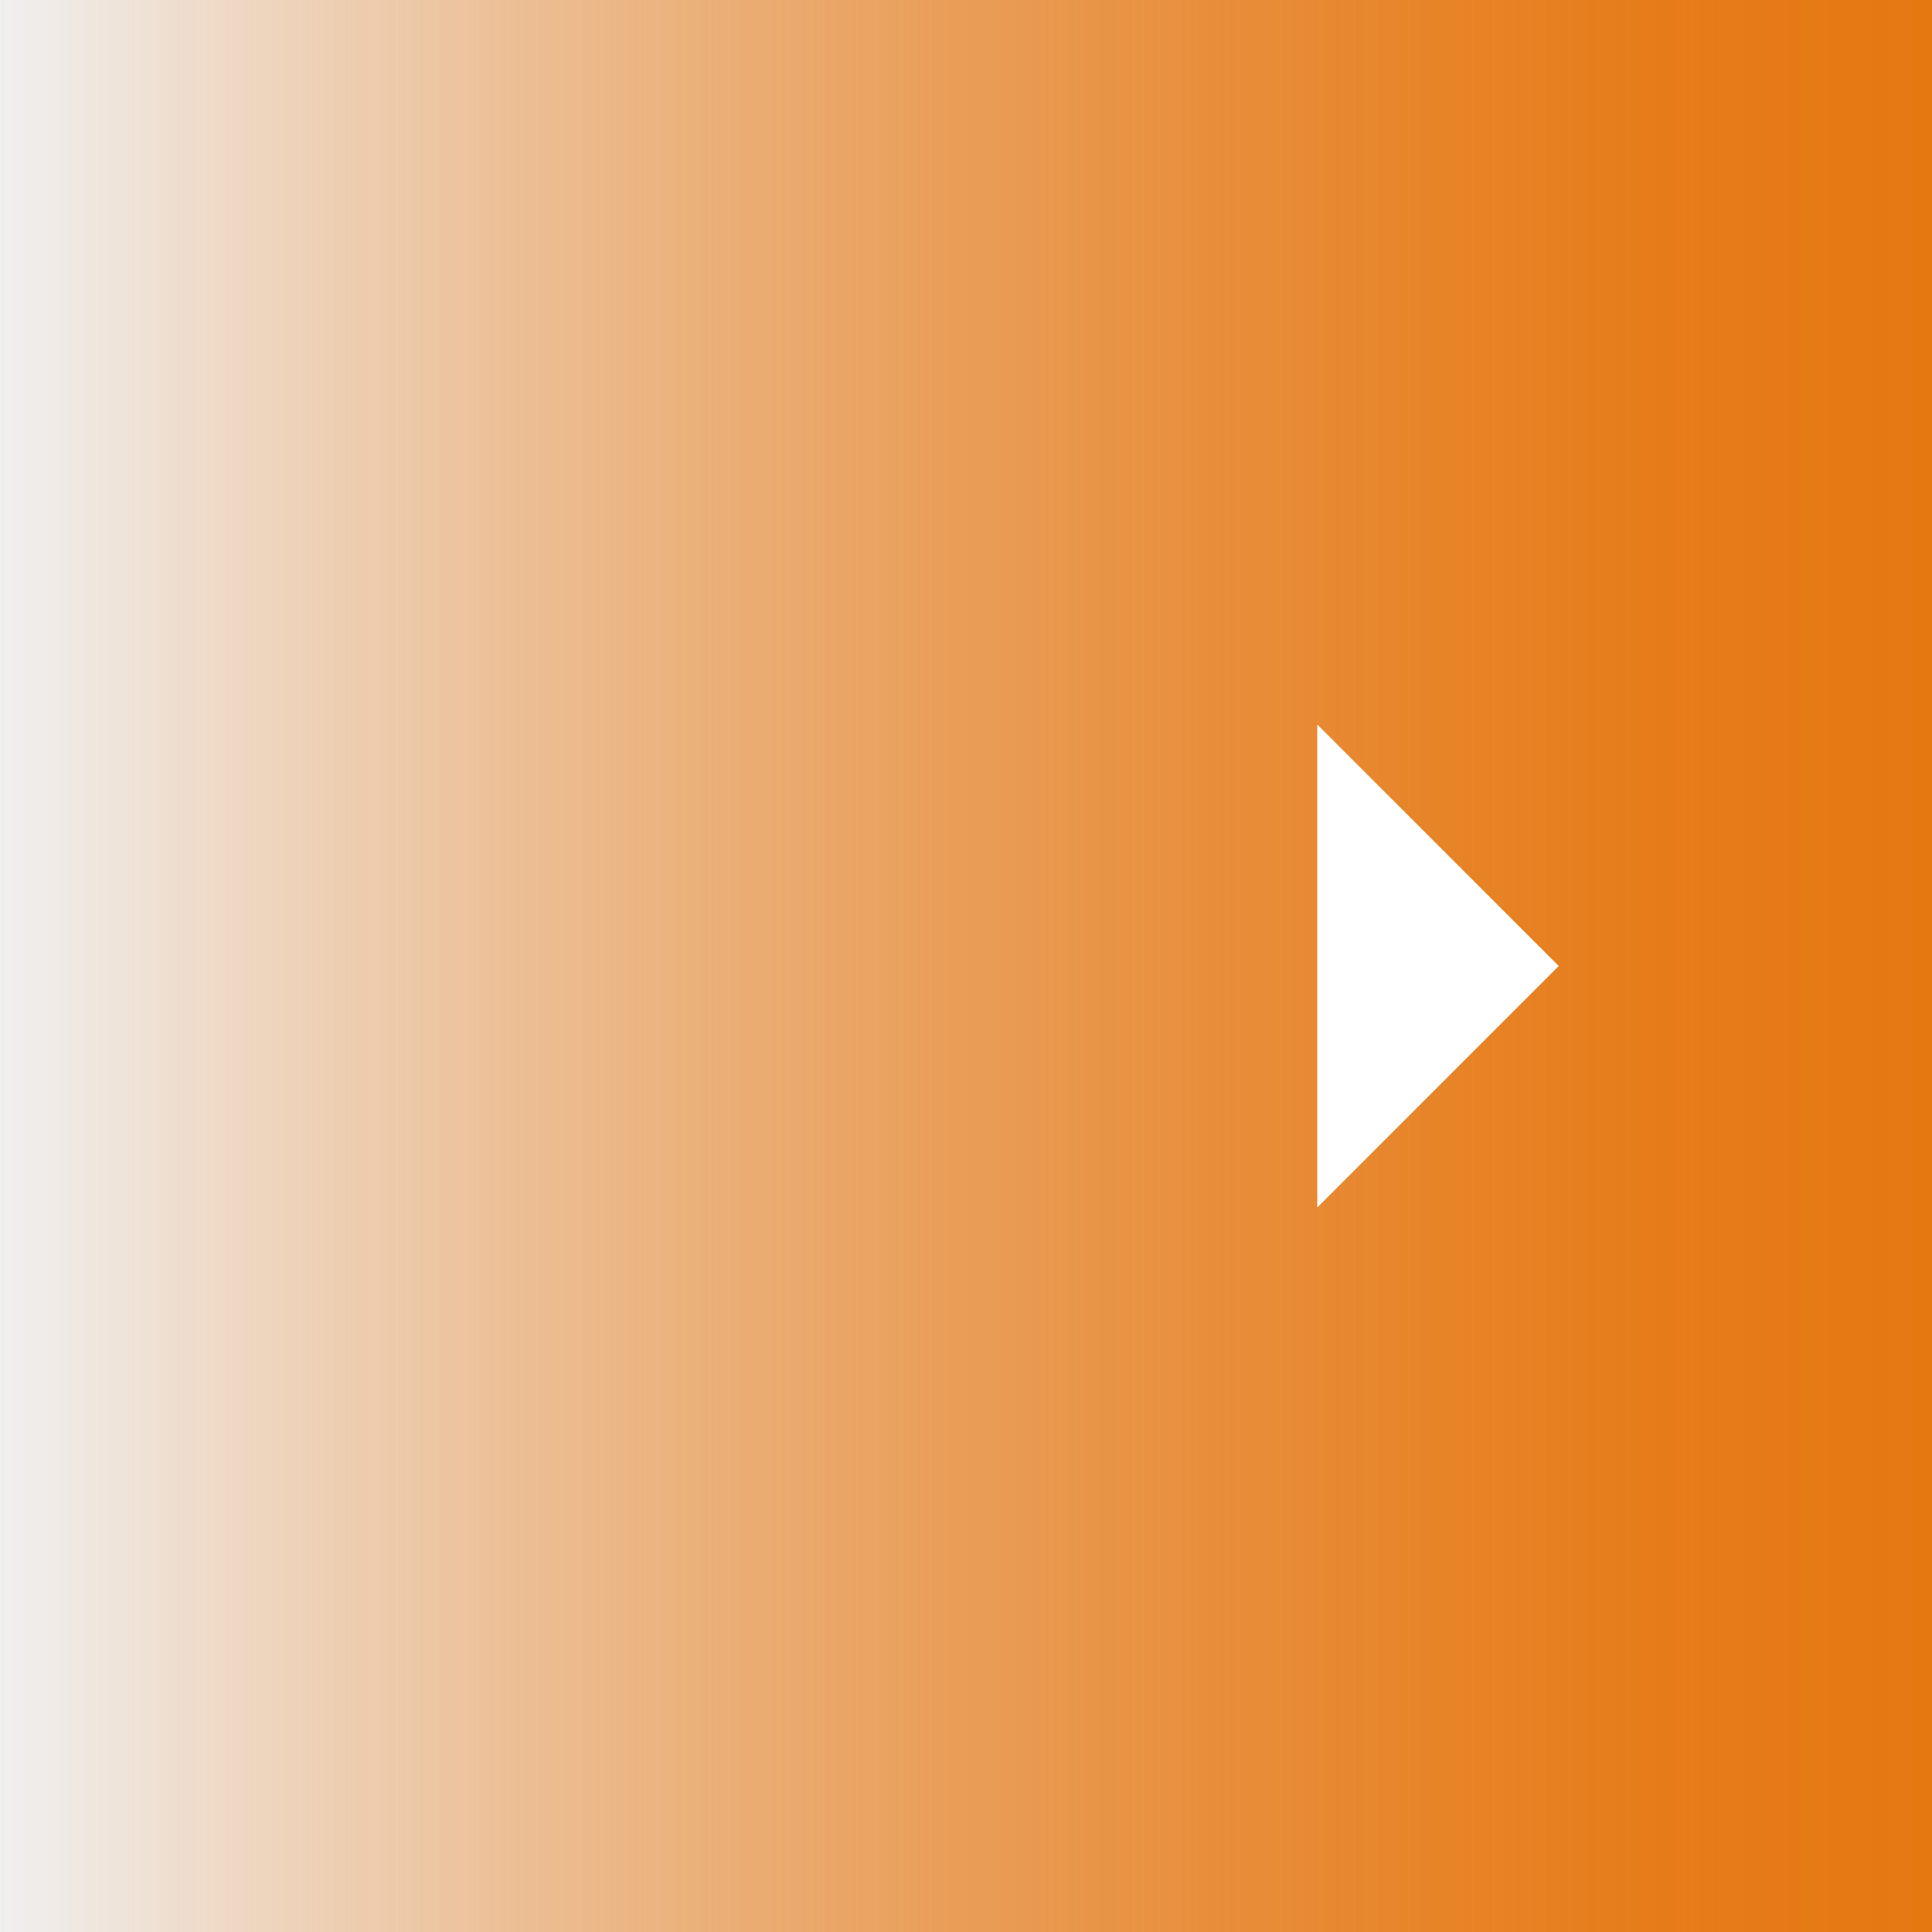
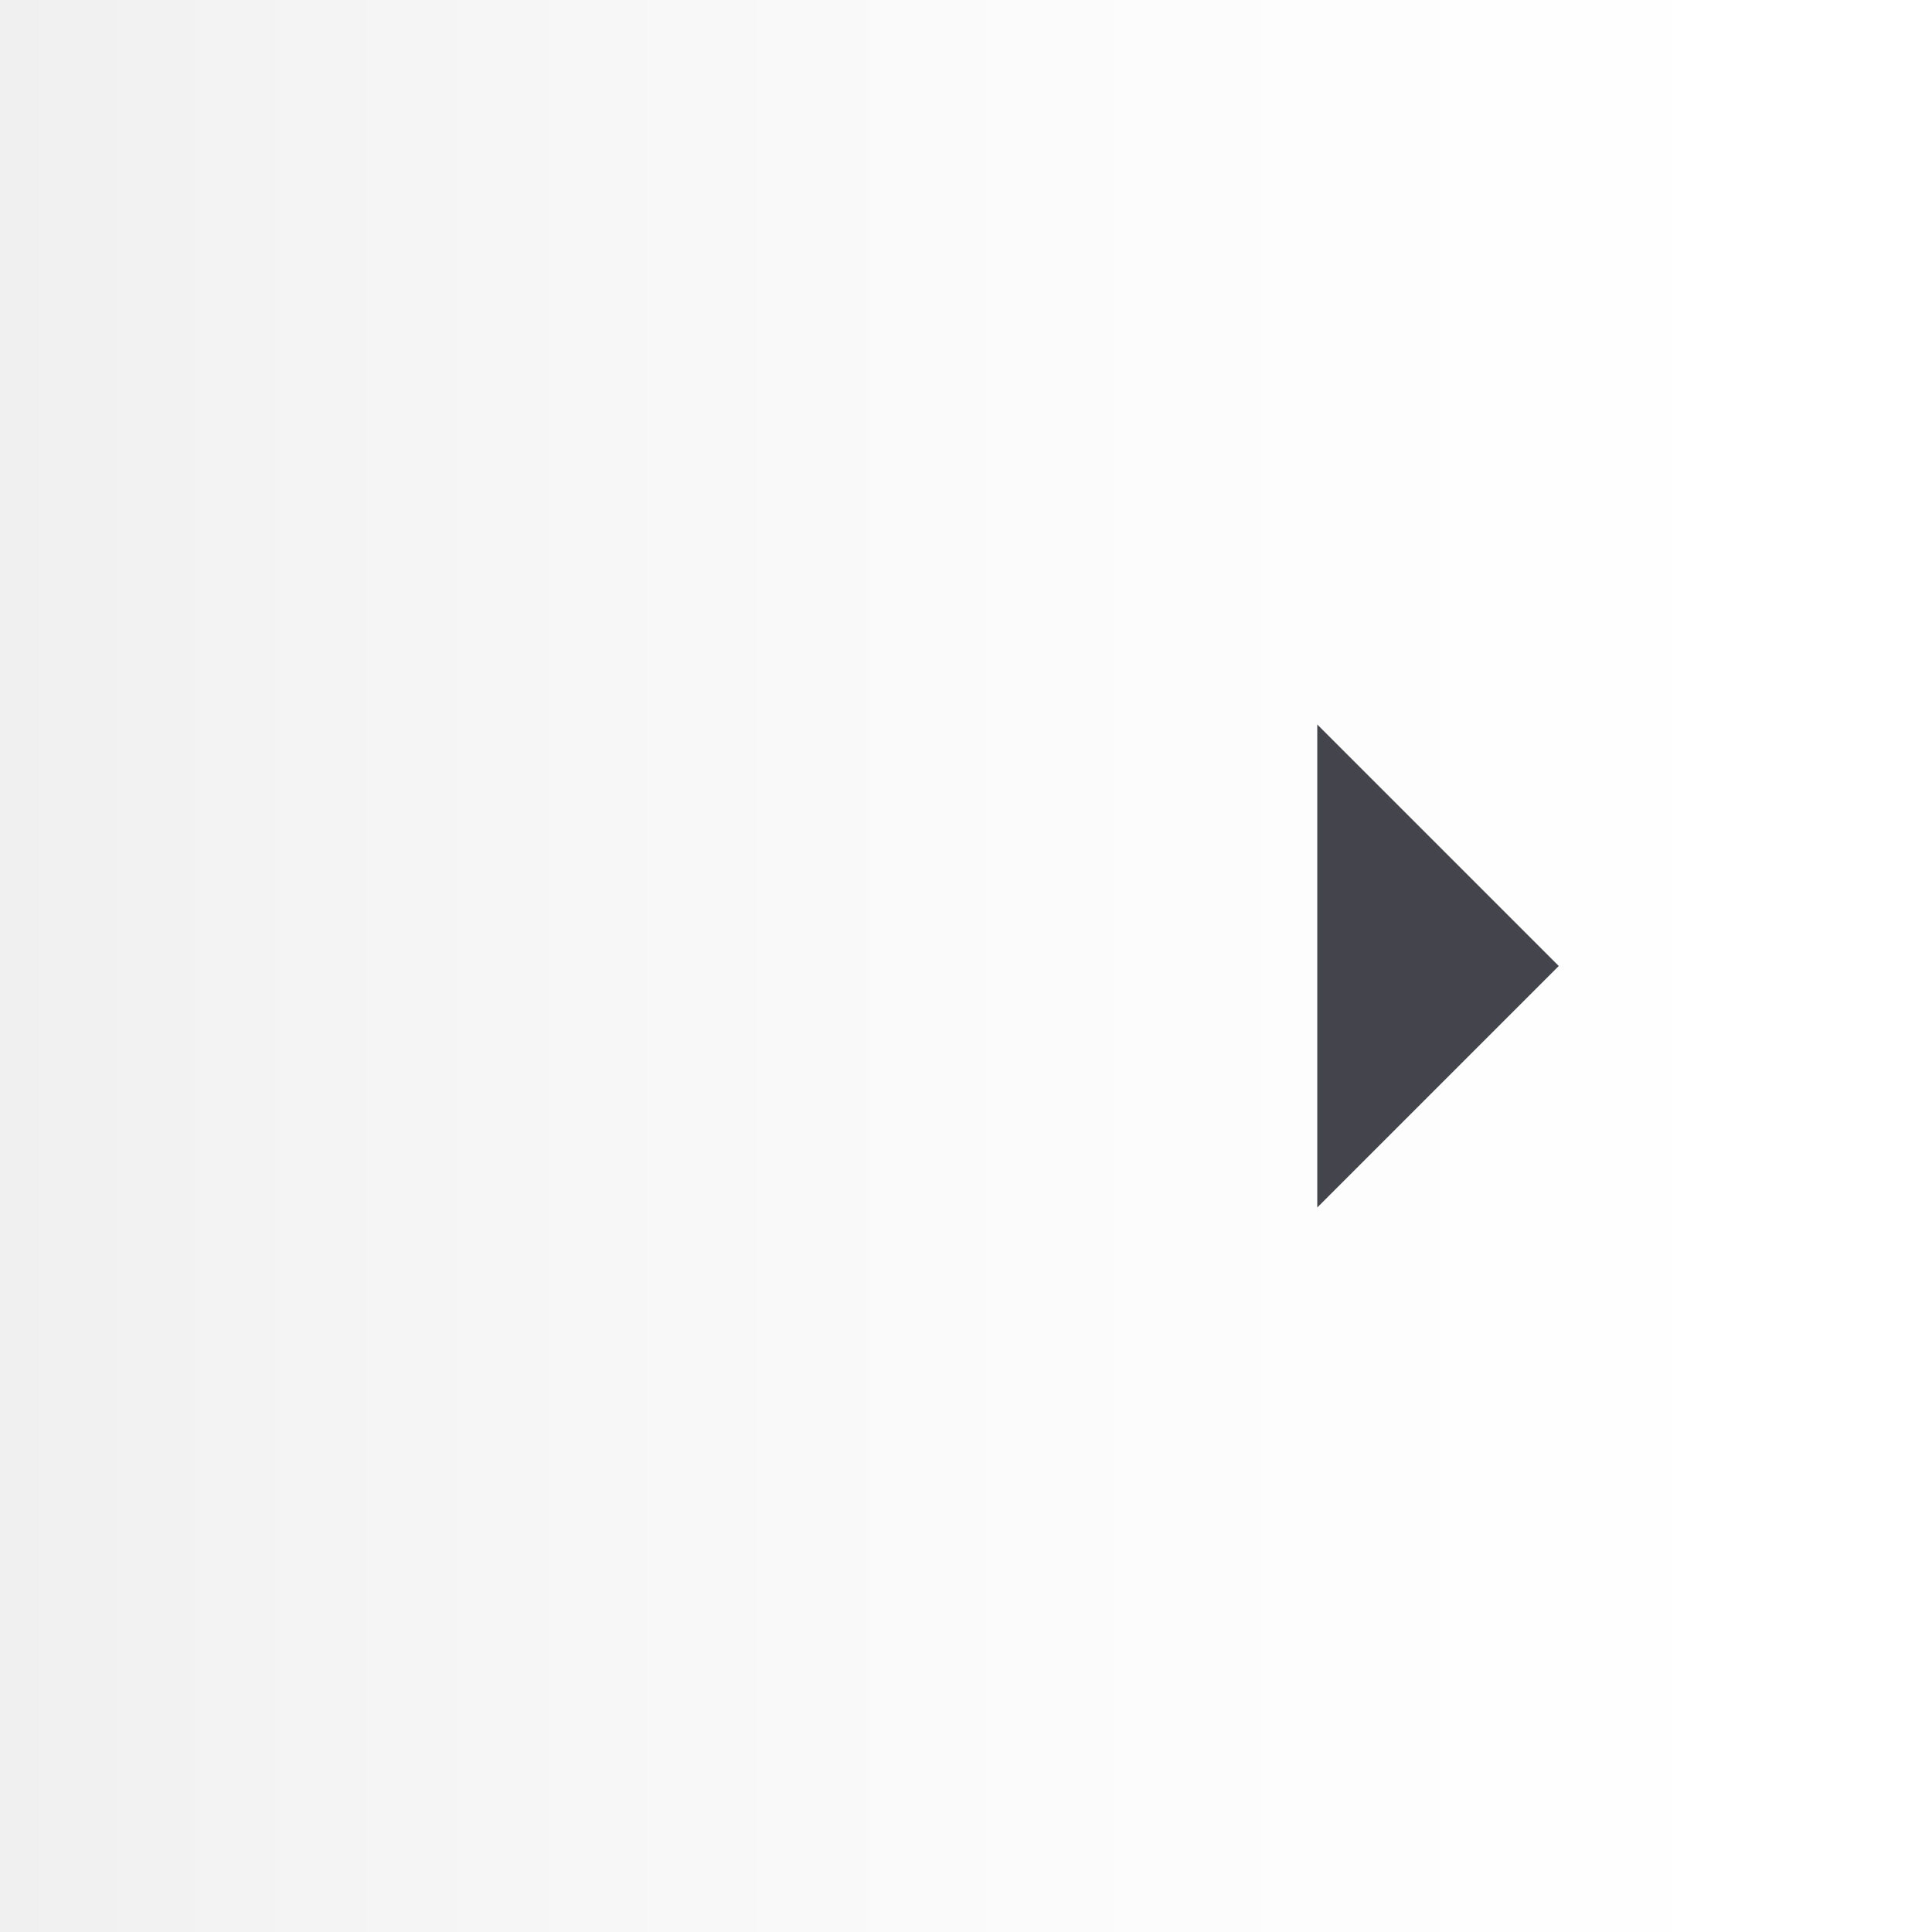
<svg xmlns="http://www.w3.org/2000/svg" width="44" height="44" viewBox="0 0 44 44">
  <defs>
-     <style>.a{fill:url(#a);}.b{fill:#fff;}</style>
+     <style>.a{fill:url(#a);}.b{fill:#43444c;}</style>
    <linearGradient id="a" y1="24" x2="44" y2="24" gradientTransform="matrix(1, 0, 0, -1, 0, 46)" gradientUnits="userSpaceOnUse">
-       <stop offset="0" stop-color="#e67812" stop-opacity="0" />
-       <stop offset="0.14" stop-color="#e67812" stop-opacity="0.23" />
-       <stop offset="0.31" stop-color="#e67812" stop-opacity="0.47" />
-       <stop offset="0.47" stop-color="#e67812" stop-opacity="0.66" />
-       <stop offset="0.62" stop-color="#e67812" stop-opacity="0.81" />
-       <stop offset="0.76" stop-color="#e67812" stop-opacity="0.91" />
-       <stop offset="0.89" stop-color="#e67812" stop-opacity="0.98" />
-       <stop offset="1" stop-color="#e67812" />
+       <stop offset="0" stop-color="#fff" stop-opacity="0" />
+       <stop offset="0.14" stop-color="#fff" stop-opacity="0.23" />
+       <stop offset="0.31" stop-color="#fff" stop-opacity="0.47" />
+       <stop offset="0.47" stop-color="#fff" stop-opacity="0.66" />
+       <stop offset="0.62" stop-color="#fff" stop-opacity="0.81" />
+       <stop offset="0.76" stop-color="#fff" stop-opacity="0.91" />
+       <stop offset="0.89" stop-color="#fff" stop-opacity="0.98" />
+       <stop offset="1" stop-color="#fff" />
    </linearGradient>
  </defs>
  <rect class="a" width="44" height="44" />
  <polygon class="b" points="30 16.5 35.5 22 30 27.5 30 16.5" />
</svg>
